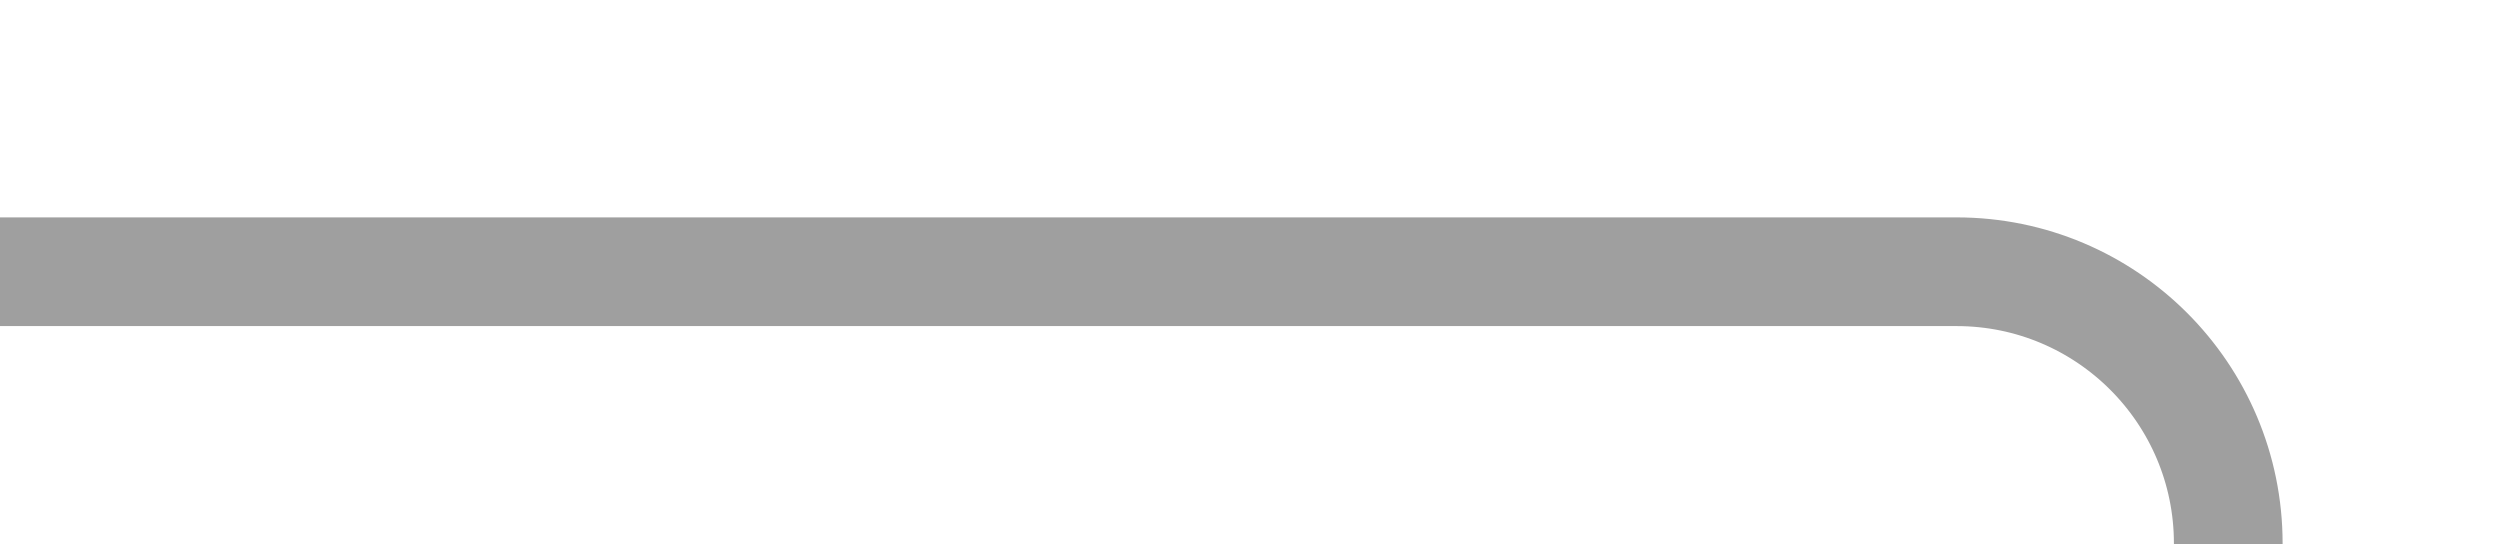
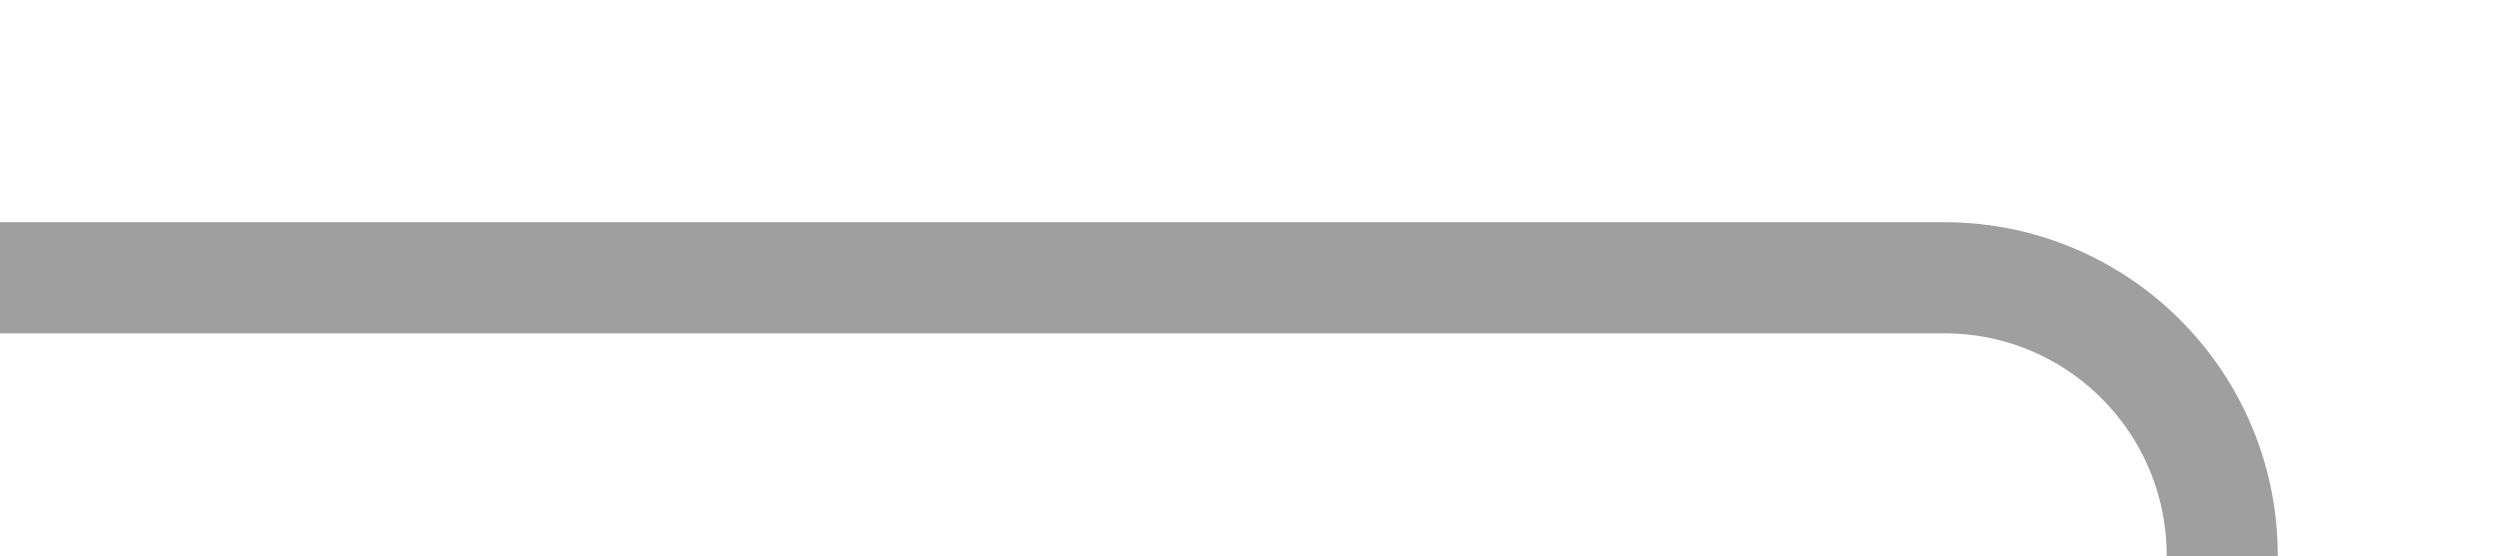
- <svg xmlns="http://www.w3.org/2000/svg" version="1.1" width="46px" height="10px" preserveAspectRatio="xMinYMid meet" viewBox="379 291  46 8">
-   <path d="M 379 295  L 415 295  A 5 5 0 0 1 420 300 L 420 361  A 3 3 0 0 1 423 364 A 3 3 0 0 1 420 367 L 420 470  A 5 5 0 0 0 425 475 L 469 475  " stroke-width="2" stroke="#9f9f9f" fill="none" />
-   <path d="M 463.893 470.707  L 468.186 475  L 463.893 479.293  L 465.307 480.707  L 470.307 475.707  L 471.014 475  L 470.307 474.293  L 465.307 469.293  L 463.893 470.707  Z " fill-rule="nonzero" fill="#9f9f9f" stroke="none" />
+ <svg xmlns="http://www.w3.org/2000/svg" version="1.1" width="45px" height="10px" preserveAspectRatio="xMinYMid meet" viewBox="379 291  45 8">
+   <path d="M 379 295  L 414 295  A 5 5 0 0 1 419 300 L 419 359  A 5 5 0 0 0 424 364 L 469 364  " stroke-width="2" stroke="#9f9f9f" fill="none" />
+   <path d="M 463.893 359.707  L 468.186 364  L 463.893 368.293  L 465.307 369.707  L 470.307 364.707  L 471.014 364  L 470.307 363.293  L 465.307 358.293  L 463.893 359.707  Z " fill-rule="nonzero" fill="#9f9f9f" stroke="none" />
</svg>
